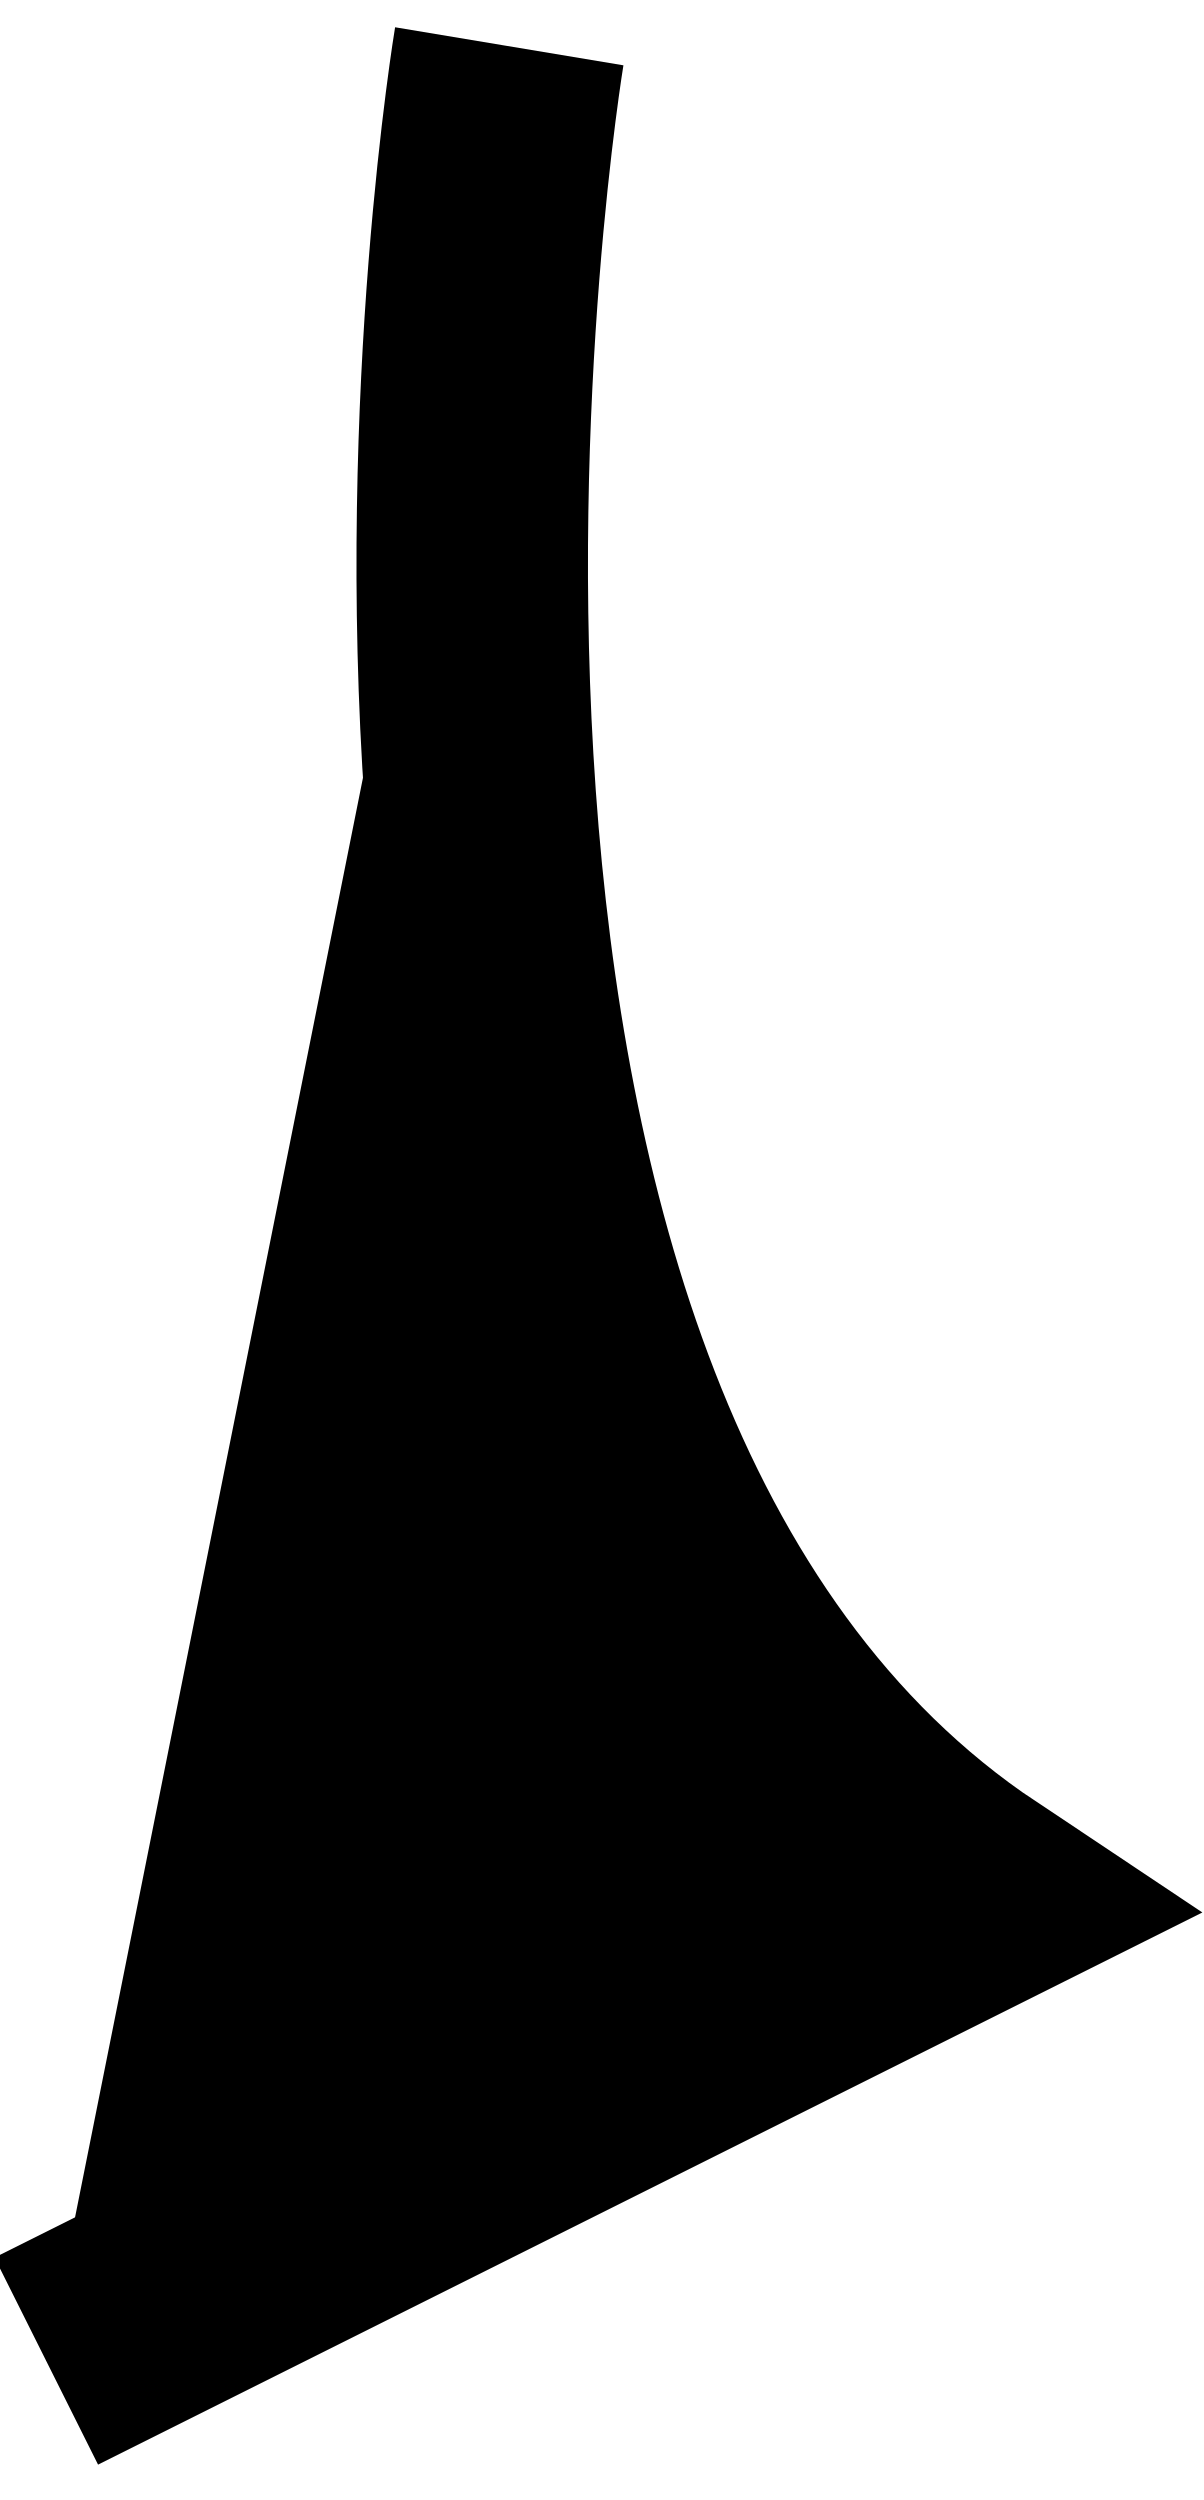
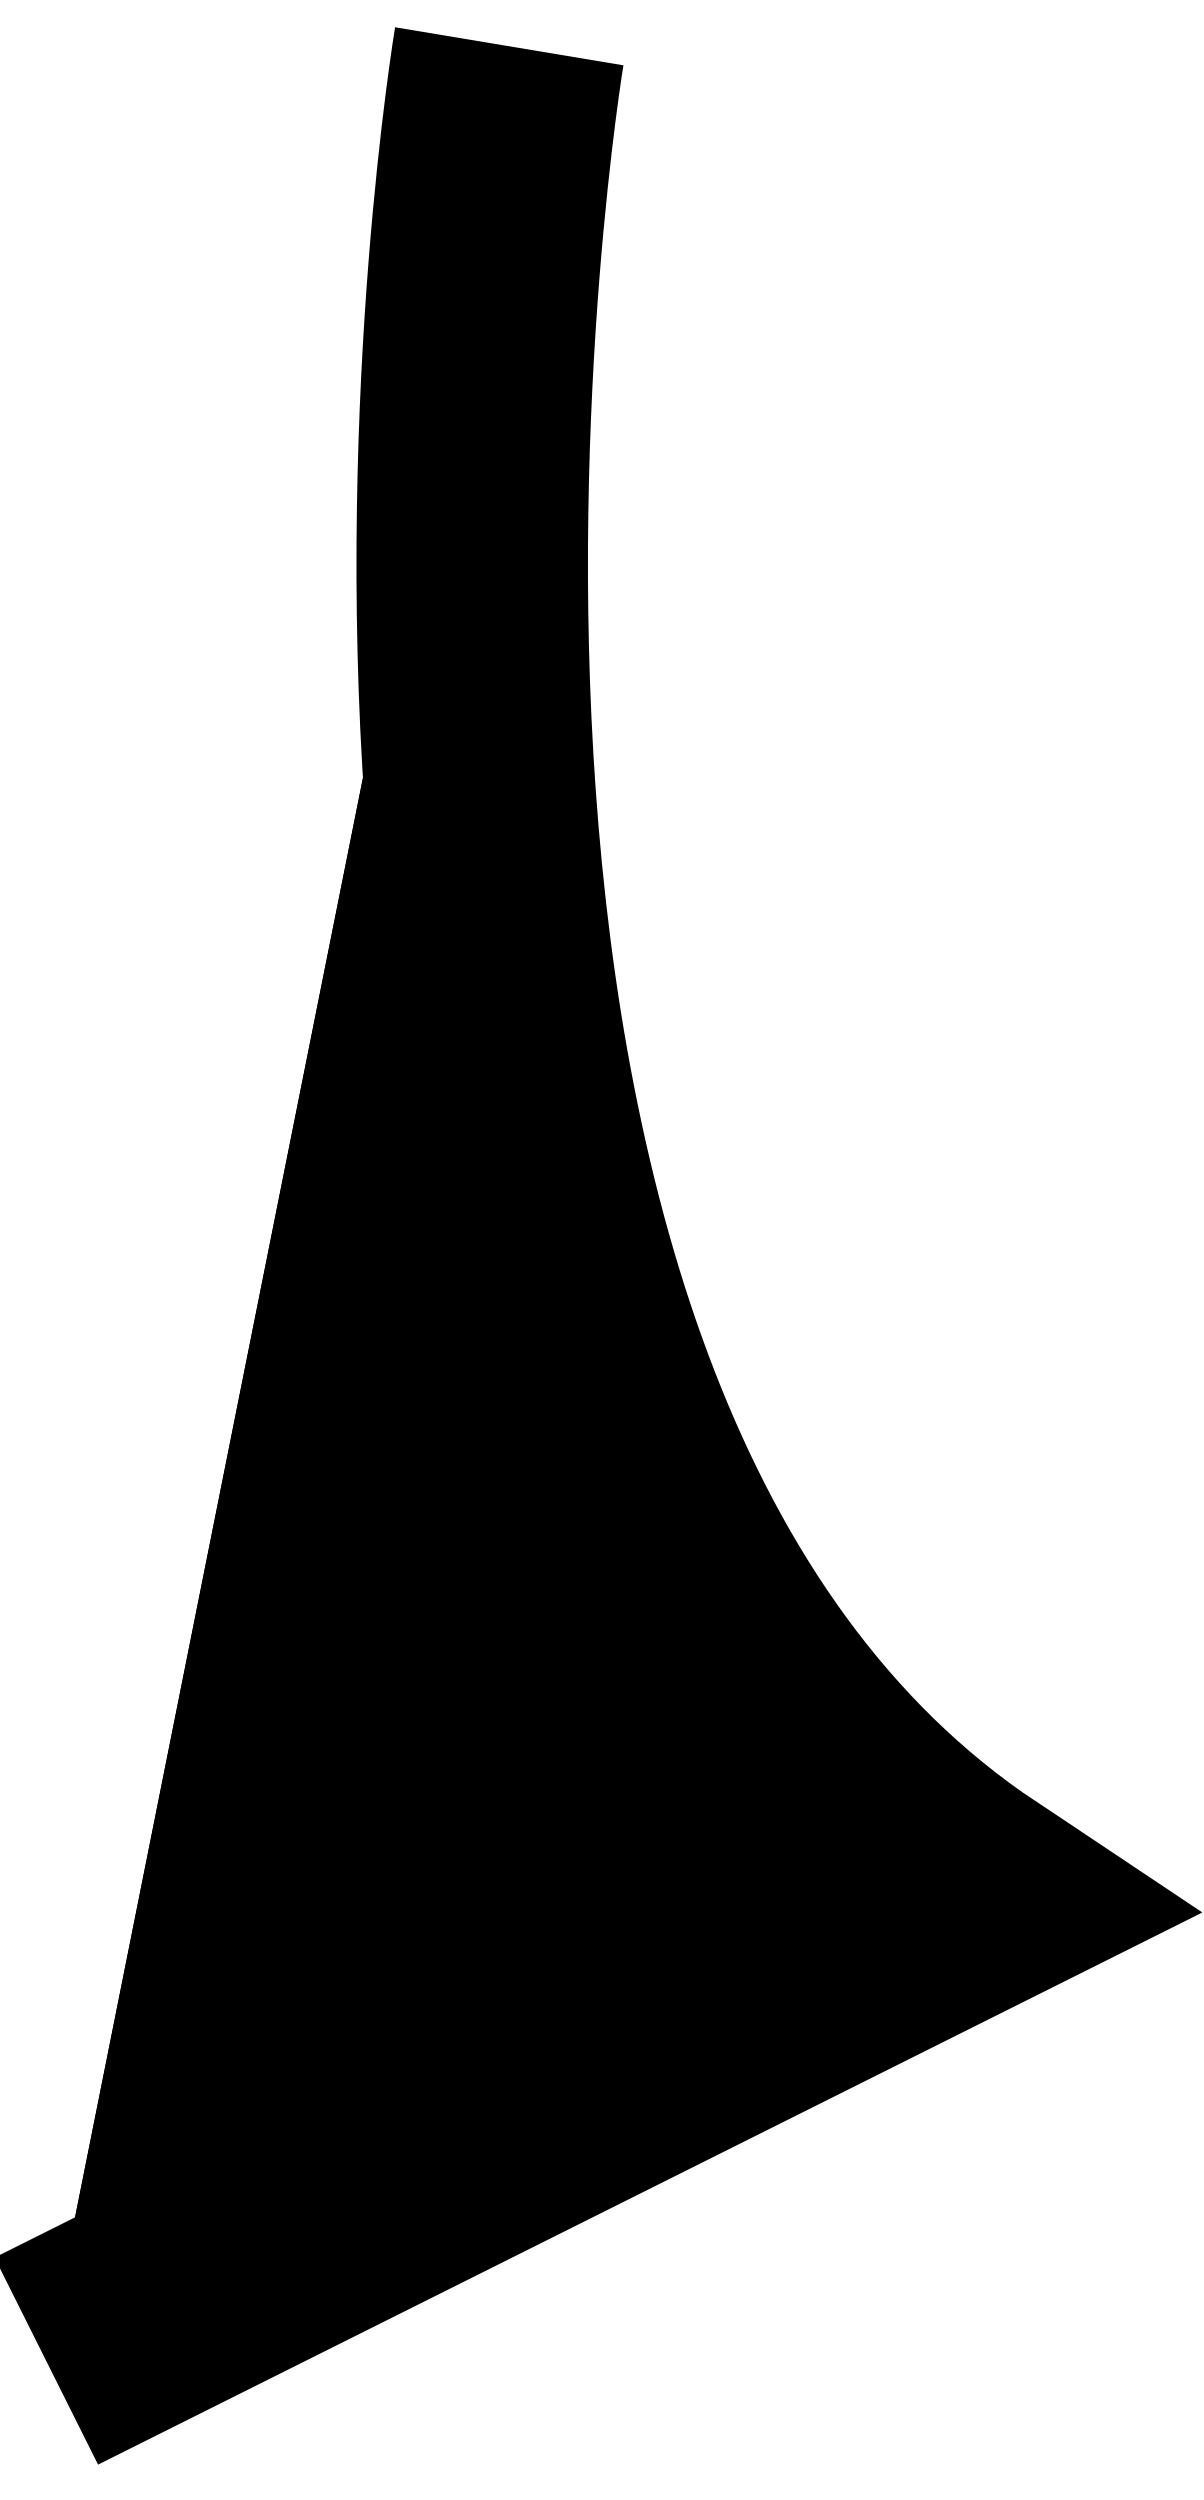
<svg xmlns="http://www.w3.org/2000/svg" viewBox="0 0 26 54" width="26" height="54">
  <g id="Nose">
    <path id="Nose 4" class="nose" d="M11 1C11 1 6 31 21 41L1 51" fill="$[skinColor]" stroke="#000" stroke-width="5" />
+     <path id="nose-4-tone" class="nose-4-tone" d="M11 1C11 1 6 31 21 41L1 51" mix-blend-mode="color-burn" fill="$[skinTone]" />
  </g>
</svg>
